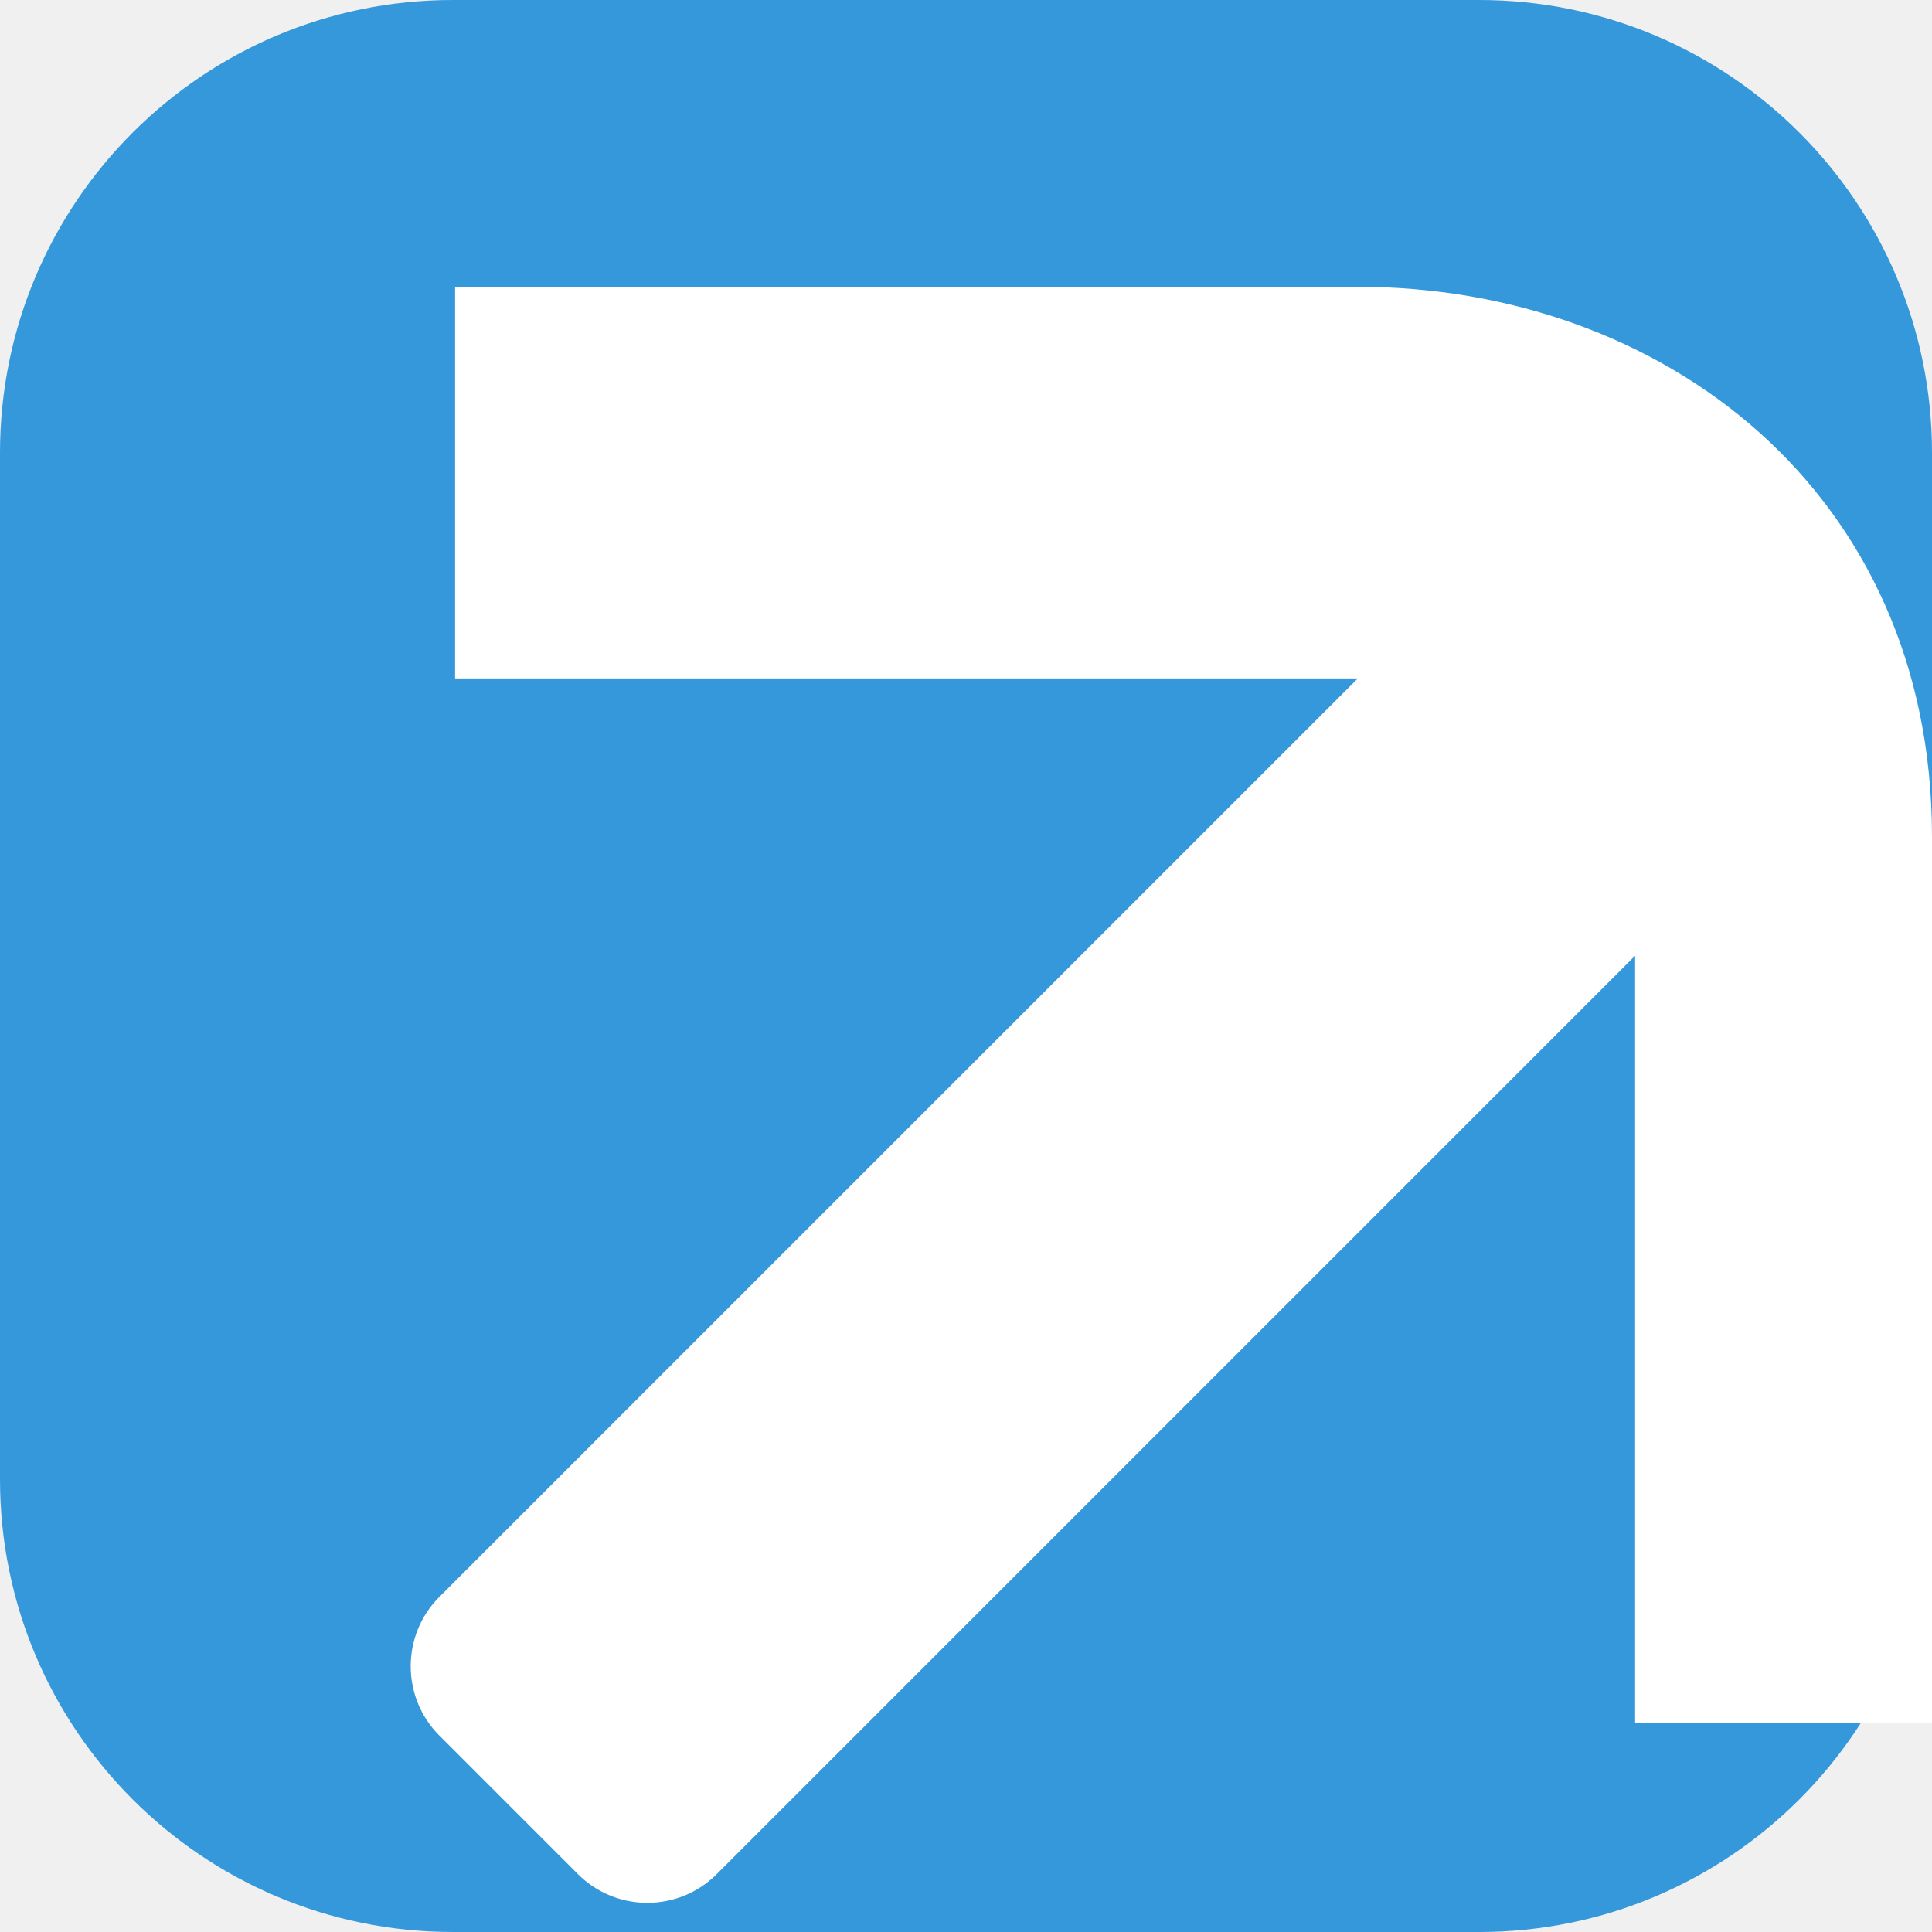
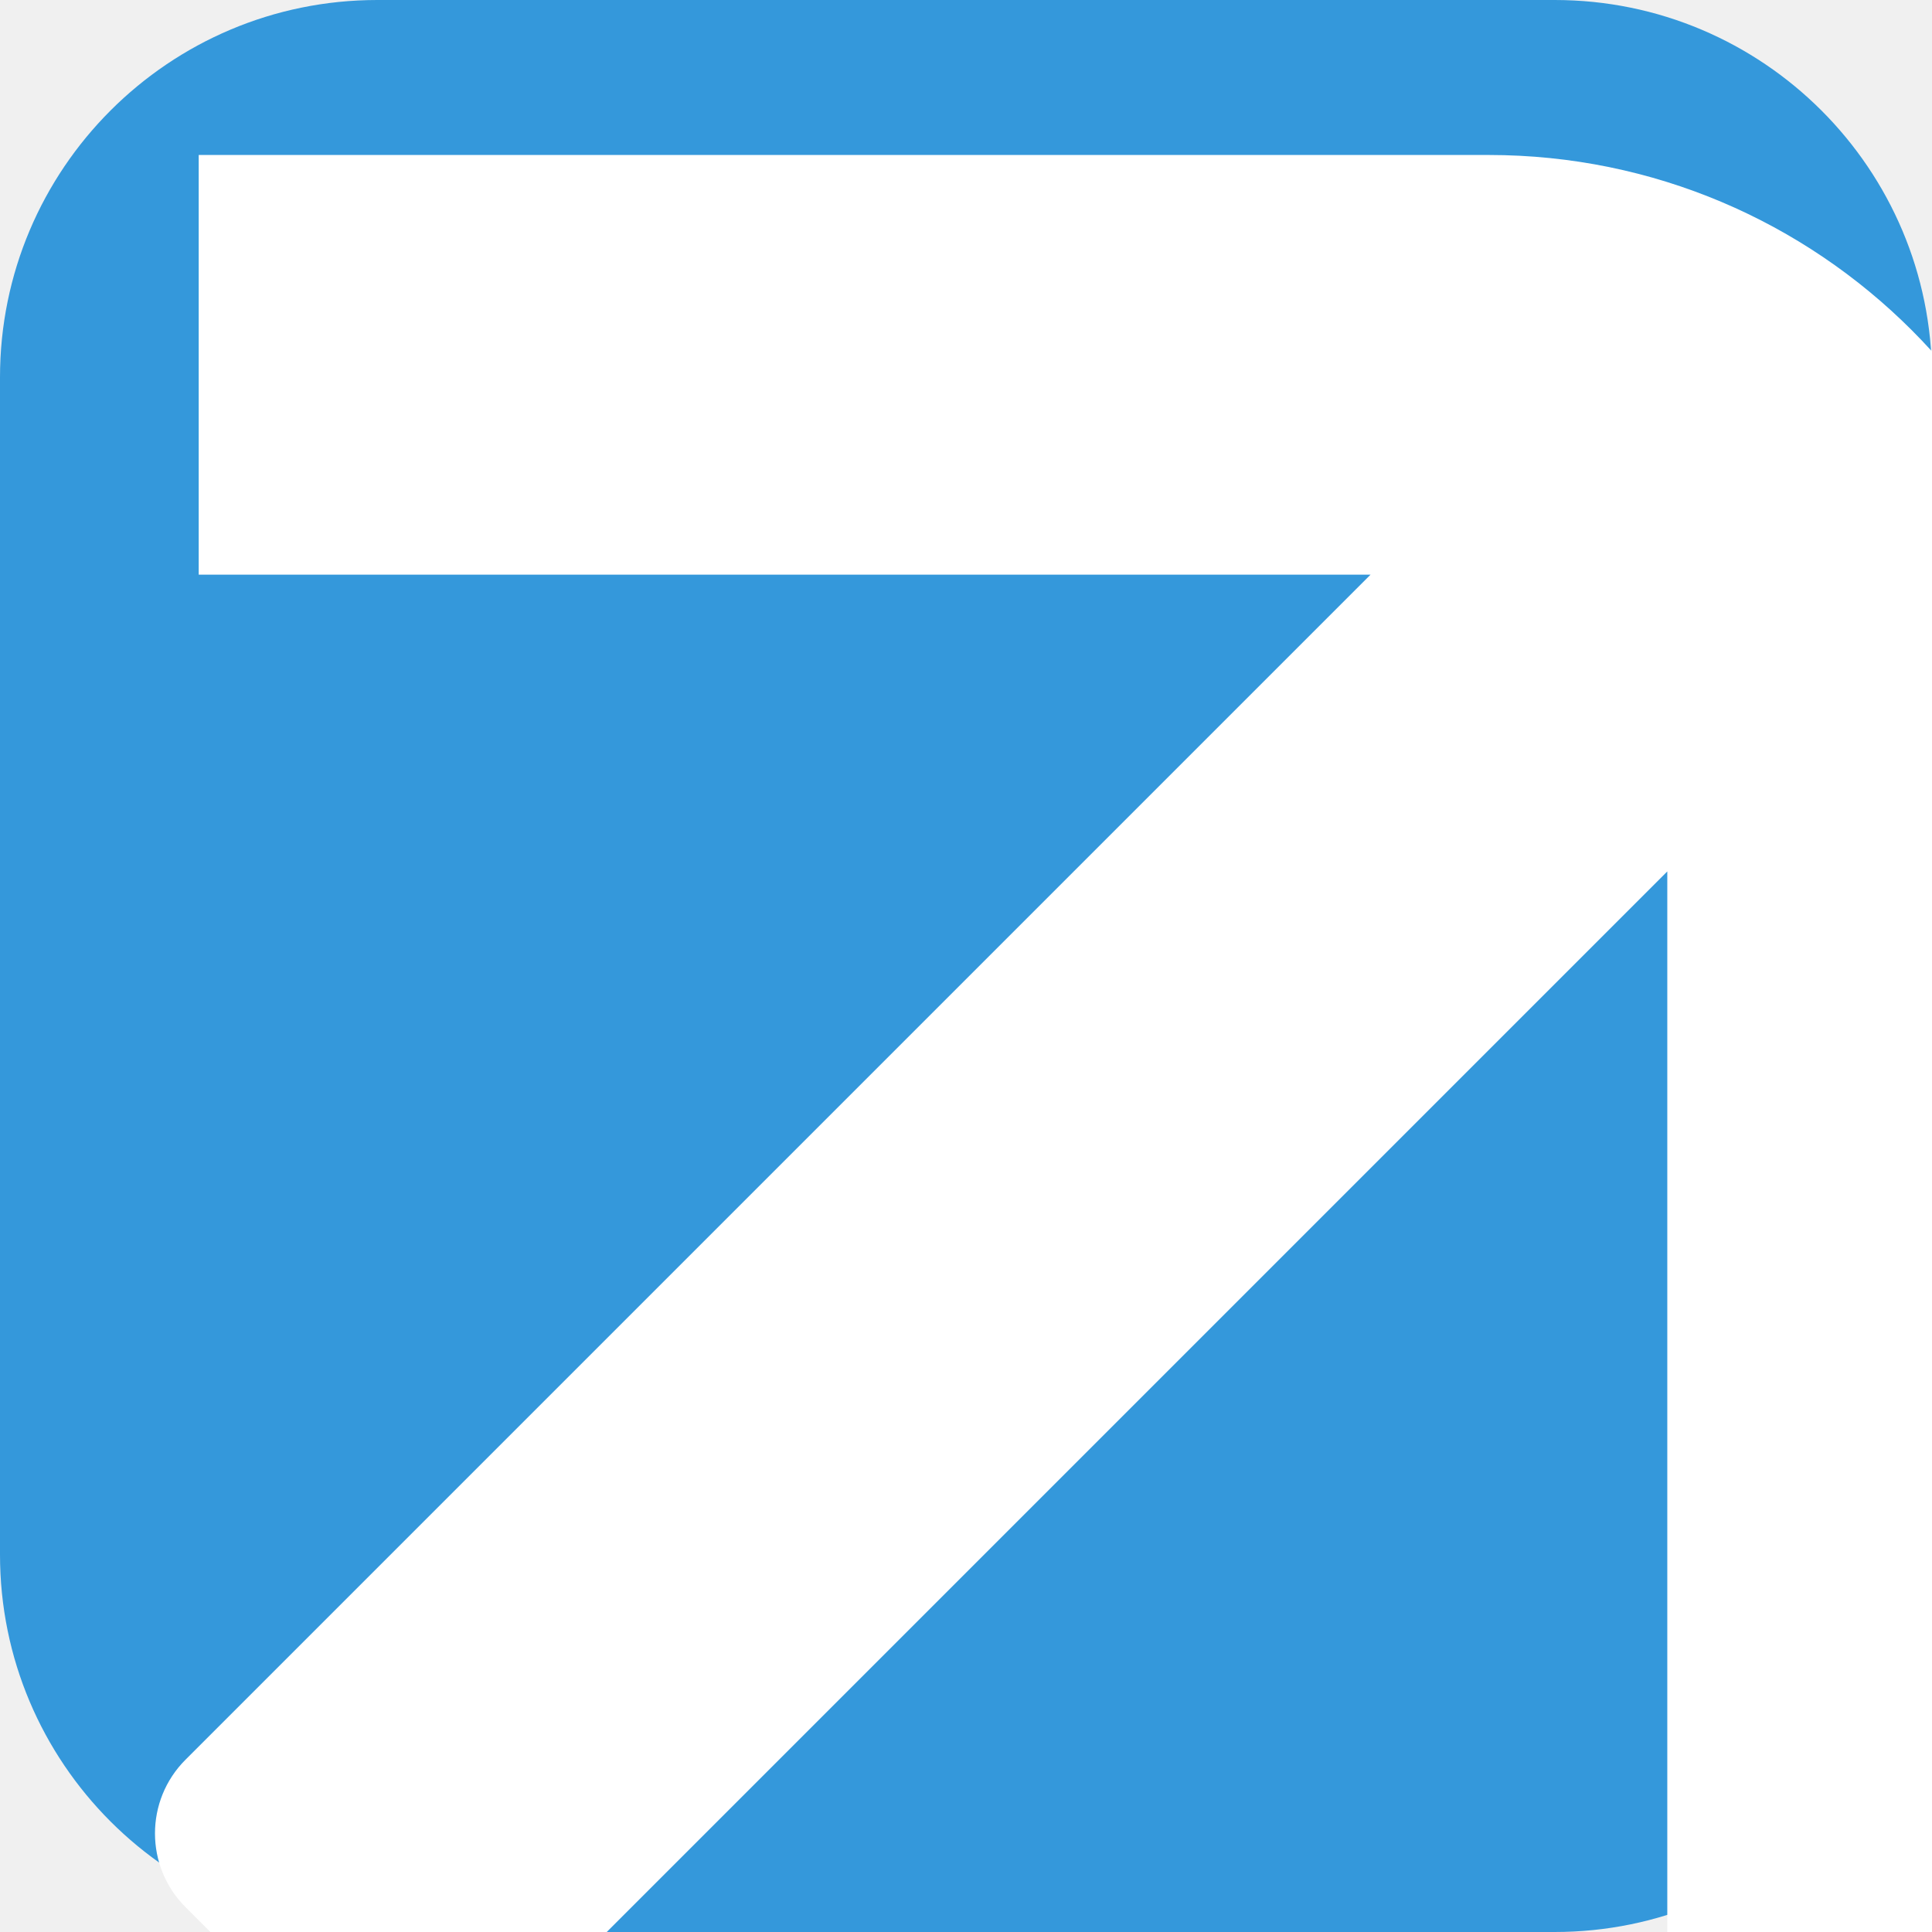
- <svg xmlns="http://www.w3.org/2000/svg" width="256" height="256" viewBox="0 0 256 256" fill="none">
-   <rect width="256" height="256" rx="60" fill="#3498db" />
-   <path d="M194.274 38H60.301V89.897H179.916L58.213 211.601C53.156 216.658 53.156 224.908 58.213 229.965L76.591 248.344C81.648 253.401 89.898 253.401 94.955 248.344L216.659 126.639V228.256H256V110.87C256.001 64.913 220.043 38 179.916 38H194.274Z" fill="white" />
+ <svg xmlns="http://www.w3.org/2000/svg" width="512" height="512" viewBox="0 0 1024 1024">
+   <rect width="1024" height="1024" rx="200" fill="#3498db" />
+   <g transform="translate(82.145, 82.145) scale(1)">
+     <svg viewBox="0 0 857.71 857.71" fill="white">
+       <path d="M592.13,0H19.41v186.32h520.23L13.56,712.4c-18.08,18.08-18.08,47.39,0,65.47l66.28,66.28c18.08,18.08,47.39,18.08,65.47,0L671.39,318.06v520.23h186.32V265.57C857.71,118.9,738.8,0,592.13,0Z" />
+     </svg>
+   </g>
</svg>
